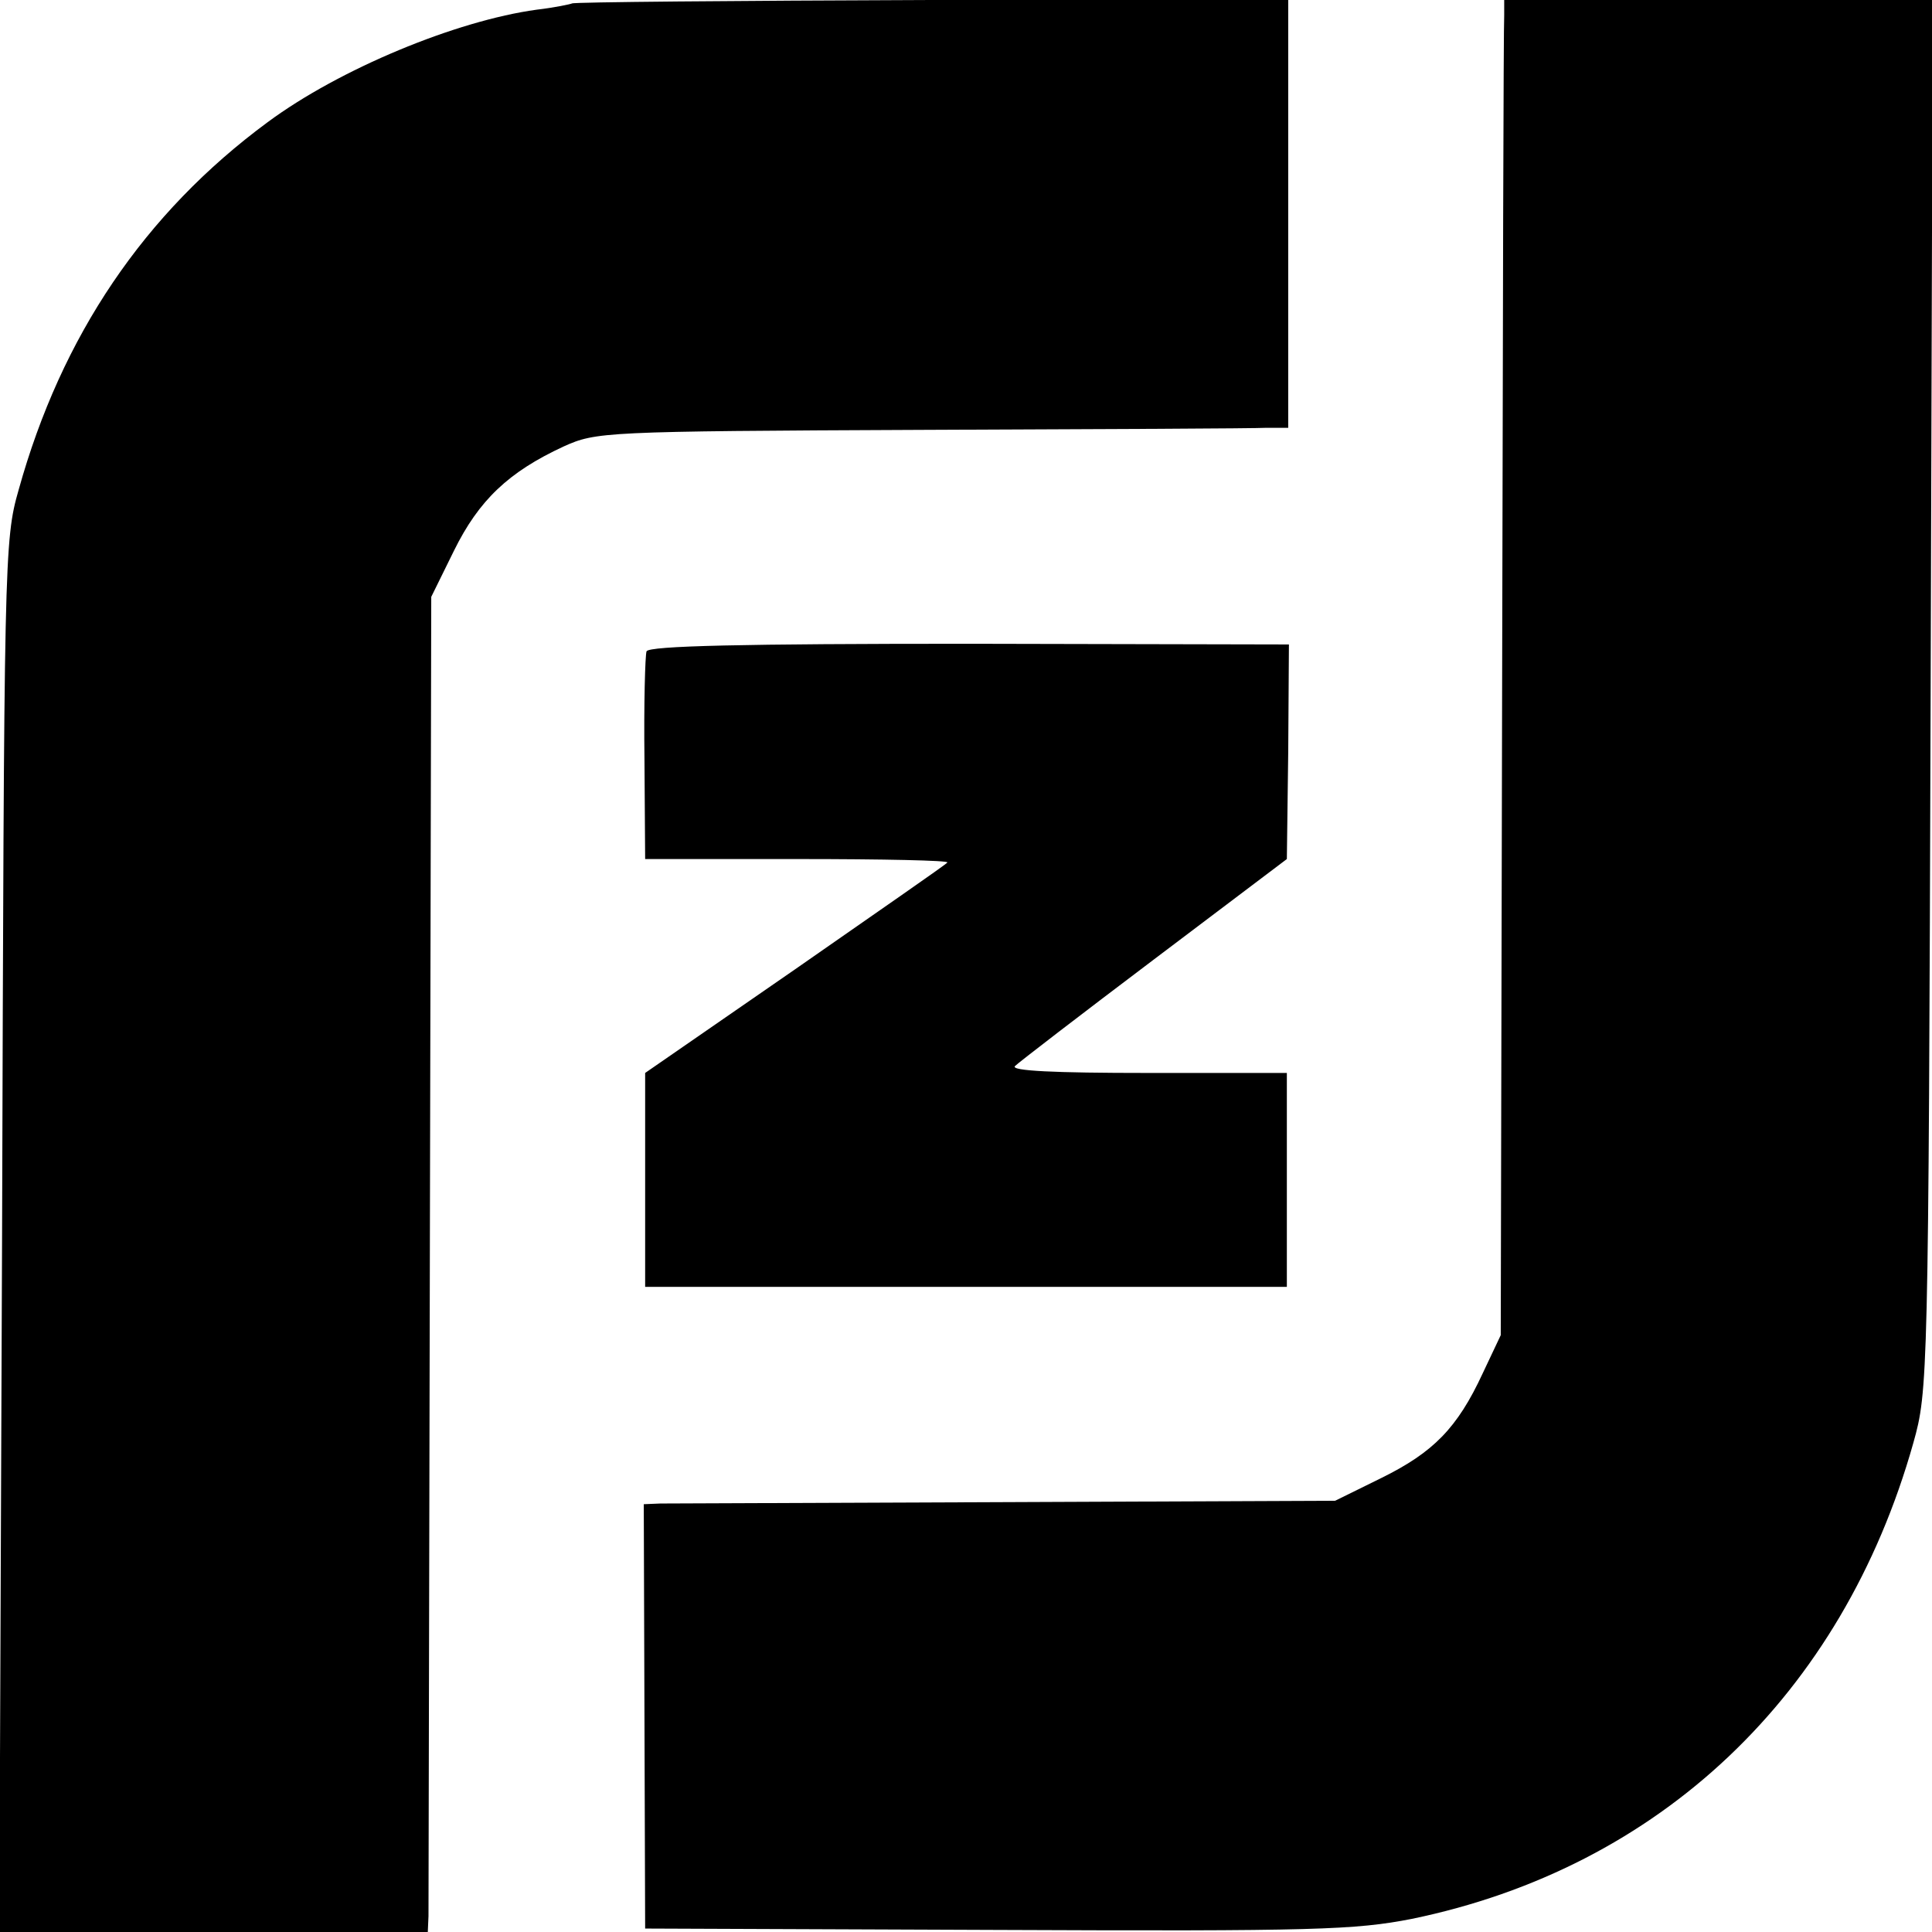
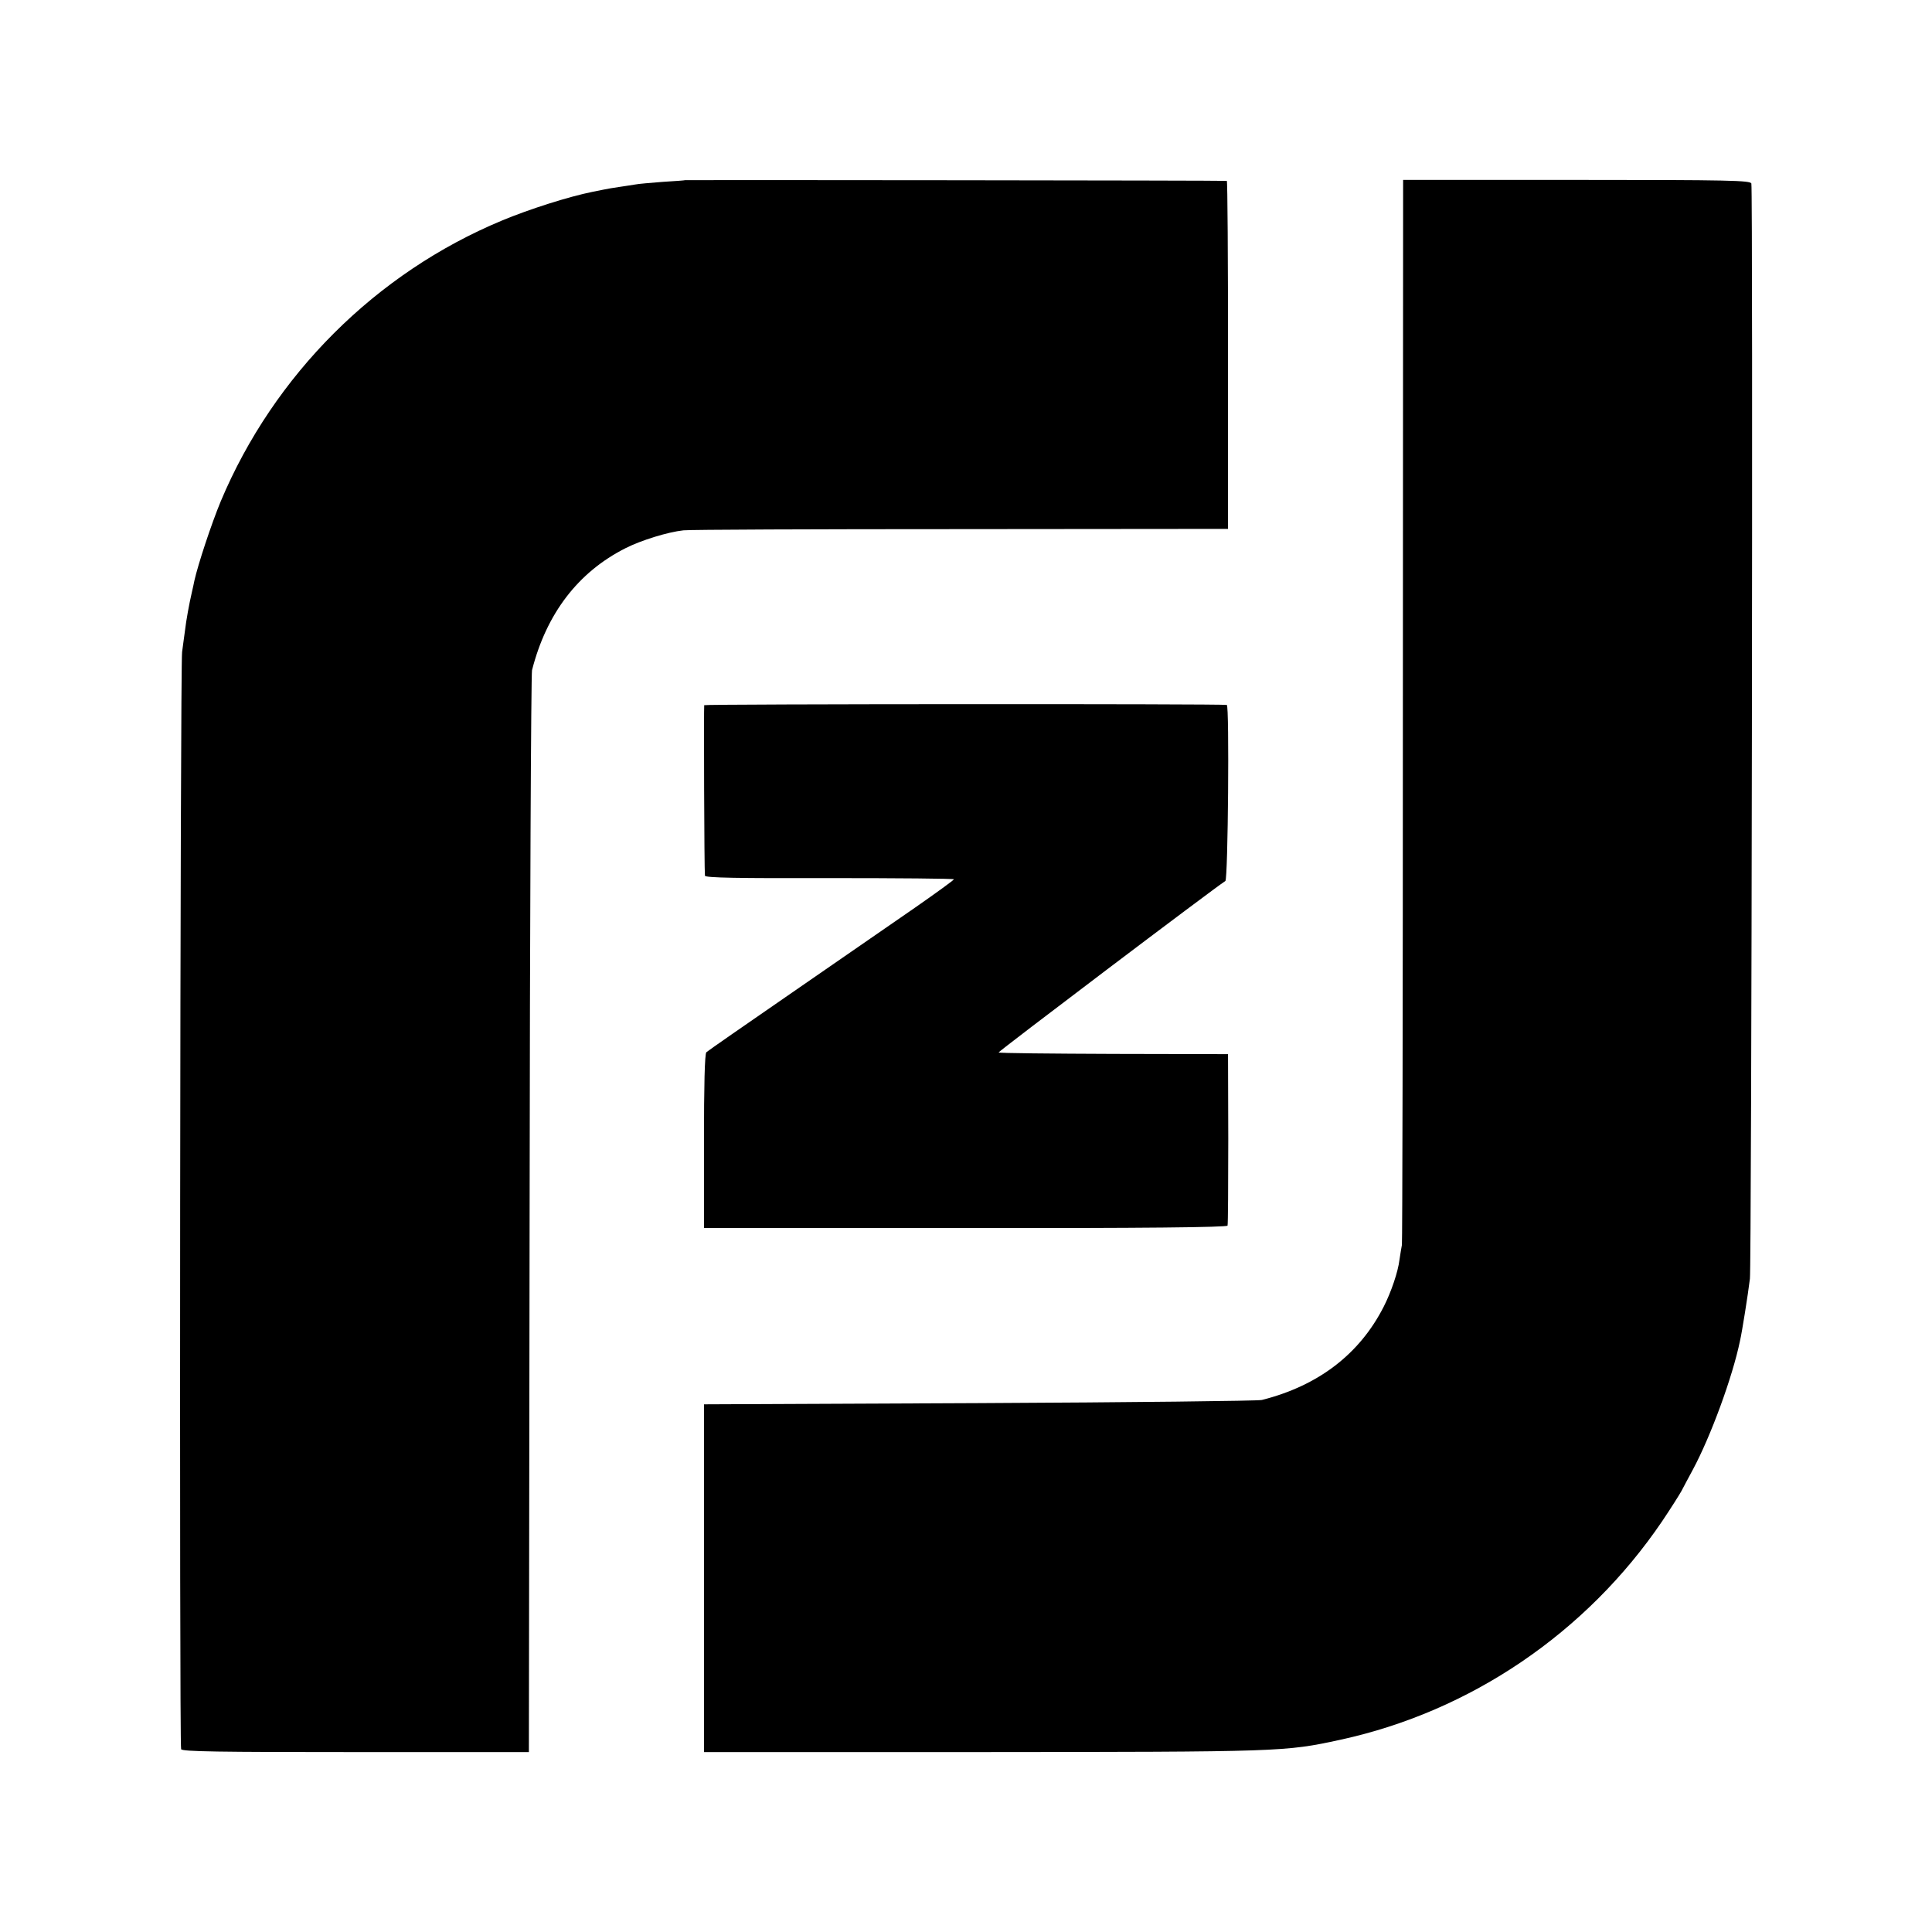
- <svg xmlns="http://www.w3.org/2000/svg" version="1" width="373.333" height="373.333" viewBox="0 0 280 280">
-   <path d="M82.9.5c-.2.1-2.5.6-5.1.9C66.1 3 49.2 10 38.8 17.7 20.9 30.9 8.9 48.7 2.7 71 .6 78.3.6 80.8.3 179.2L-.1 280H62l.1-2.3c0-1.2.1-44.7.2-96.7l.2-94.5 3.3-6.7c3.6-7.3 7.9-11.4 15.9-15.1 4.7-2.1 5.6-2.2 51.8-2.4 25.9-.1 48.4-.2 50.1-.3h3.1V-.1l-51.8.1c-28.4.1-51.9.3-52 .5z" />
-   <path d="M218 2.2c-.1 1.3-.2 44.8-.3 96.8l-.2 94.5-2.6 5.5c-3.7 8-7.2 11.5-14.7 15.2l-6.7 3.3-47.7.2c-26.3.1-48.9.2-50.1.2l-2.4.1.1 30.8.1 30.7 51 .2c46.1.2 51.9 0 60.1-1.6 35.9-7.4 62.4-32.4 72.7-69 2.1-7.5 2.2-8.9 2.5-108.4L280.1 0H218v2.2z" />
-   <path d="M93.7 94.4c-.2.6-.4 7.6-.3 15.6l.1 14.5h22.2c12.2 0 21.9.2 21.6.5-.2.3-10.2 7.2-22.1 15.5l-21.7 15v31h93v-31h-20.2c-13.5 0-19.9-.3-19.2-1 .5-.5 9.6-7.5 20.2-15.5l19.2-14.5.2-15.6.1-15.5-46.3-.1c-32.8 0-46.5.3-46.8 1.1z" />
+ <svg xmlns="http://www.w3.org/2000/svg" version="1.0" width="800pt" height="800pt" viewBox="0 0 800 800" preserveAspectRatio="xMidYMid meet">
+   <g transform="translate(0,800) scale(0.1,-0.1)" fill="#000000" stroke="none">
+     <path d="M2837 7254 c-1 -1 -42 -4 -92 -7 -49 -4 -101 -8 -115 -11 -14 -2 -43 -7 -65 -10 -22 -3 -51 -8 -65 -11 -14 -3 -34 -7 -45 -9 -100 -20 -263 -72 -376 -119 -522 -217 -945 -639 -1165 -1163 -39 -94 -94 -261 -109 -328 -2 -12 -7 -32 -10 -46 -12 -52 -24 -118 -29 -161 -3 -24 -9 -64 -12 -89 -8 -52 -12 -4524 -4 -4543 4 -10 156 -12 722 -12 l718 0 3 2225 c1 1224 6 2239 10 2255 60 235 191 406 387 505 65 33 175 67 240 74 25 3 542 5 1150 5 l1105 1 0 720 c0 396 -2 721 -5 721 -6 2 -2241 4 -2243 3z" />
+     <path d="M5809 5060 c0 -1207 -2 -2204 -4 -2215 -2 -11 -7 -39 -10 -61 -6 -51 -35 -135 -65 -194 -100 -197 -271 -328 -505 -387 -16 -4 -543 -10 -1170 -13 l-1140 -5 0 -720 0 -720 1125 0 c1272 1 1279 1 1510 51 539 117 1019 443 1332 904 35 52 71 109 80 125 9 17 30 57 48 90 74 138 164 383 195 533 8 34 33 191 41 257 7 50 13 4507 6 4535 -3 13 -91 15 -723 15 l-719 0 -1 -2195z" />
+     <path d="M2916 5080 c-2 -5 0 -684 3 -706 1 -9 140 -11 516 -10 283 0 515 -2 515 -5 0 -3 -73 -56 -162 -118 -90 -62 -318 -220 -508 -351 -190 -131 -350 -242 -355 -247 -7 -6 -10 -139 -10 -369 l0 -359 1082 0 c738 -1 1084 3 1086 10 2 5 3 168 3 360 l-1 350 -473 1 c-260 1 -475 3 -477 6 -3 3 889 678 939 710 11 7 17 726 6 729 -17 5 -2162 4 -2164 -1z" />
+   </g>
</svg>
